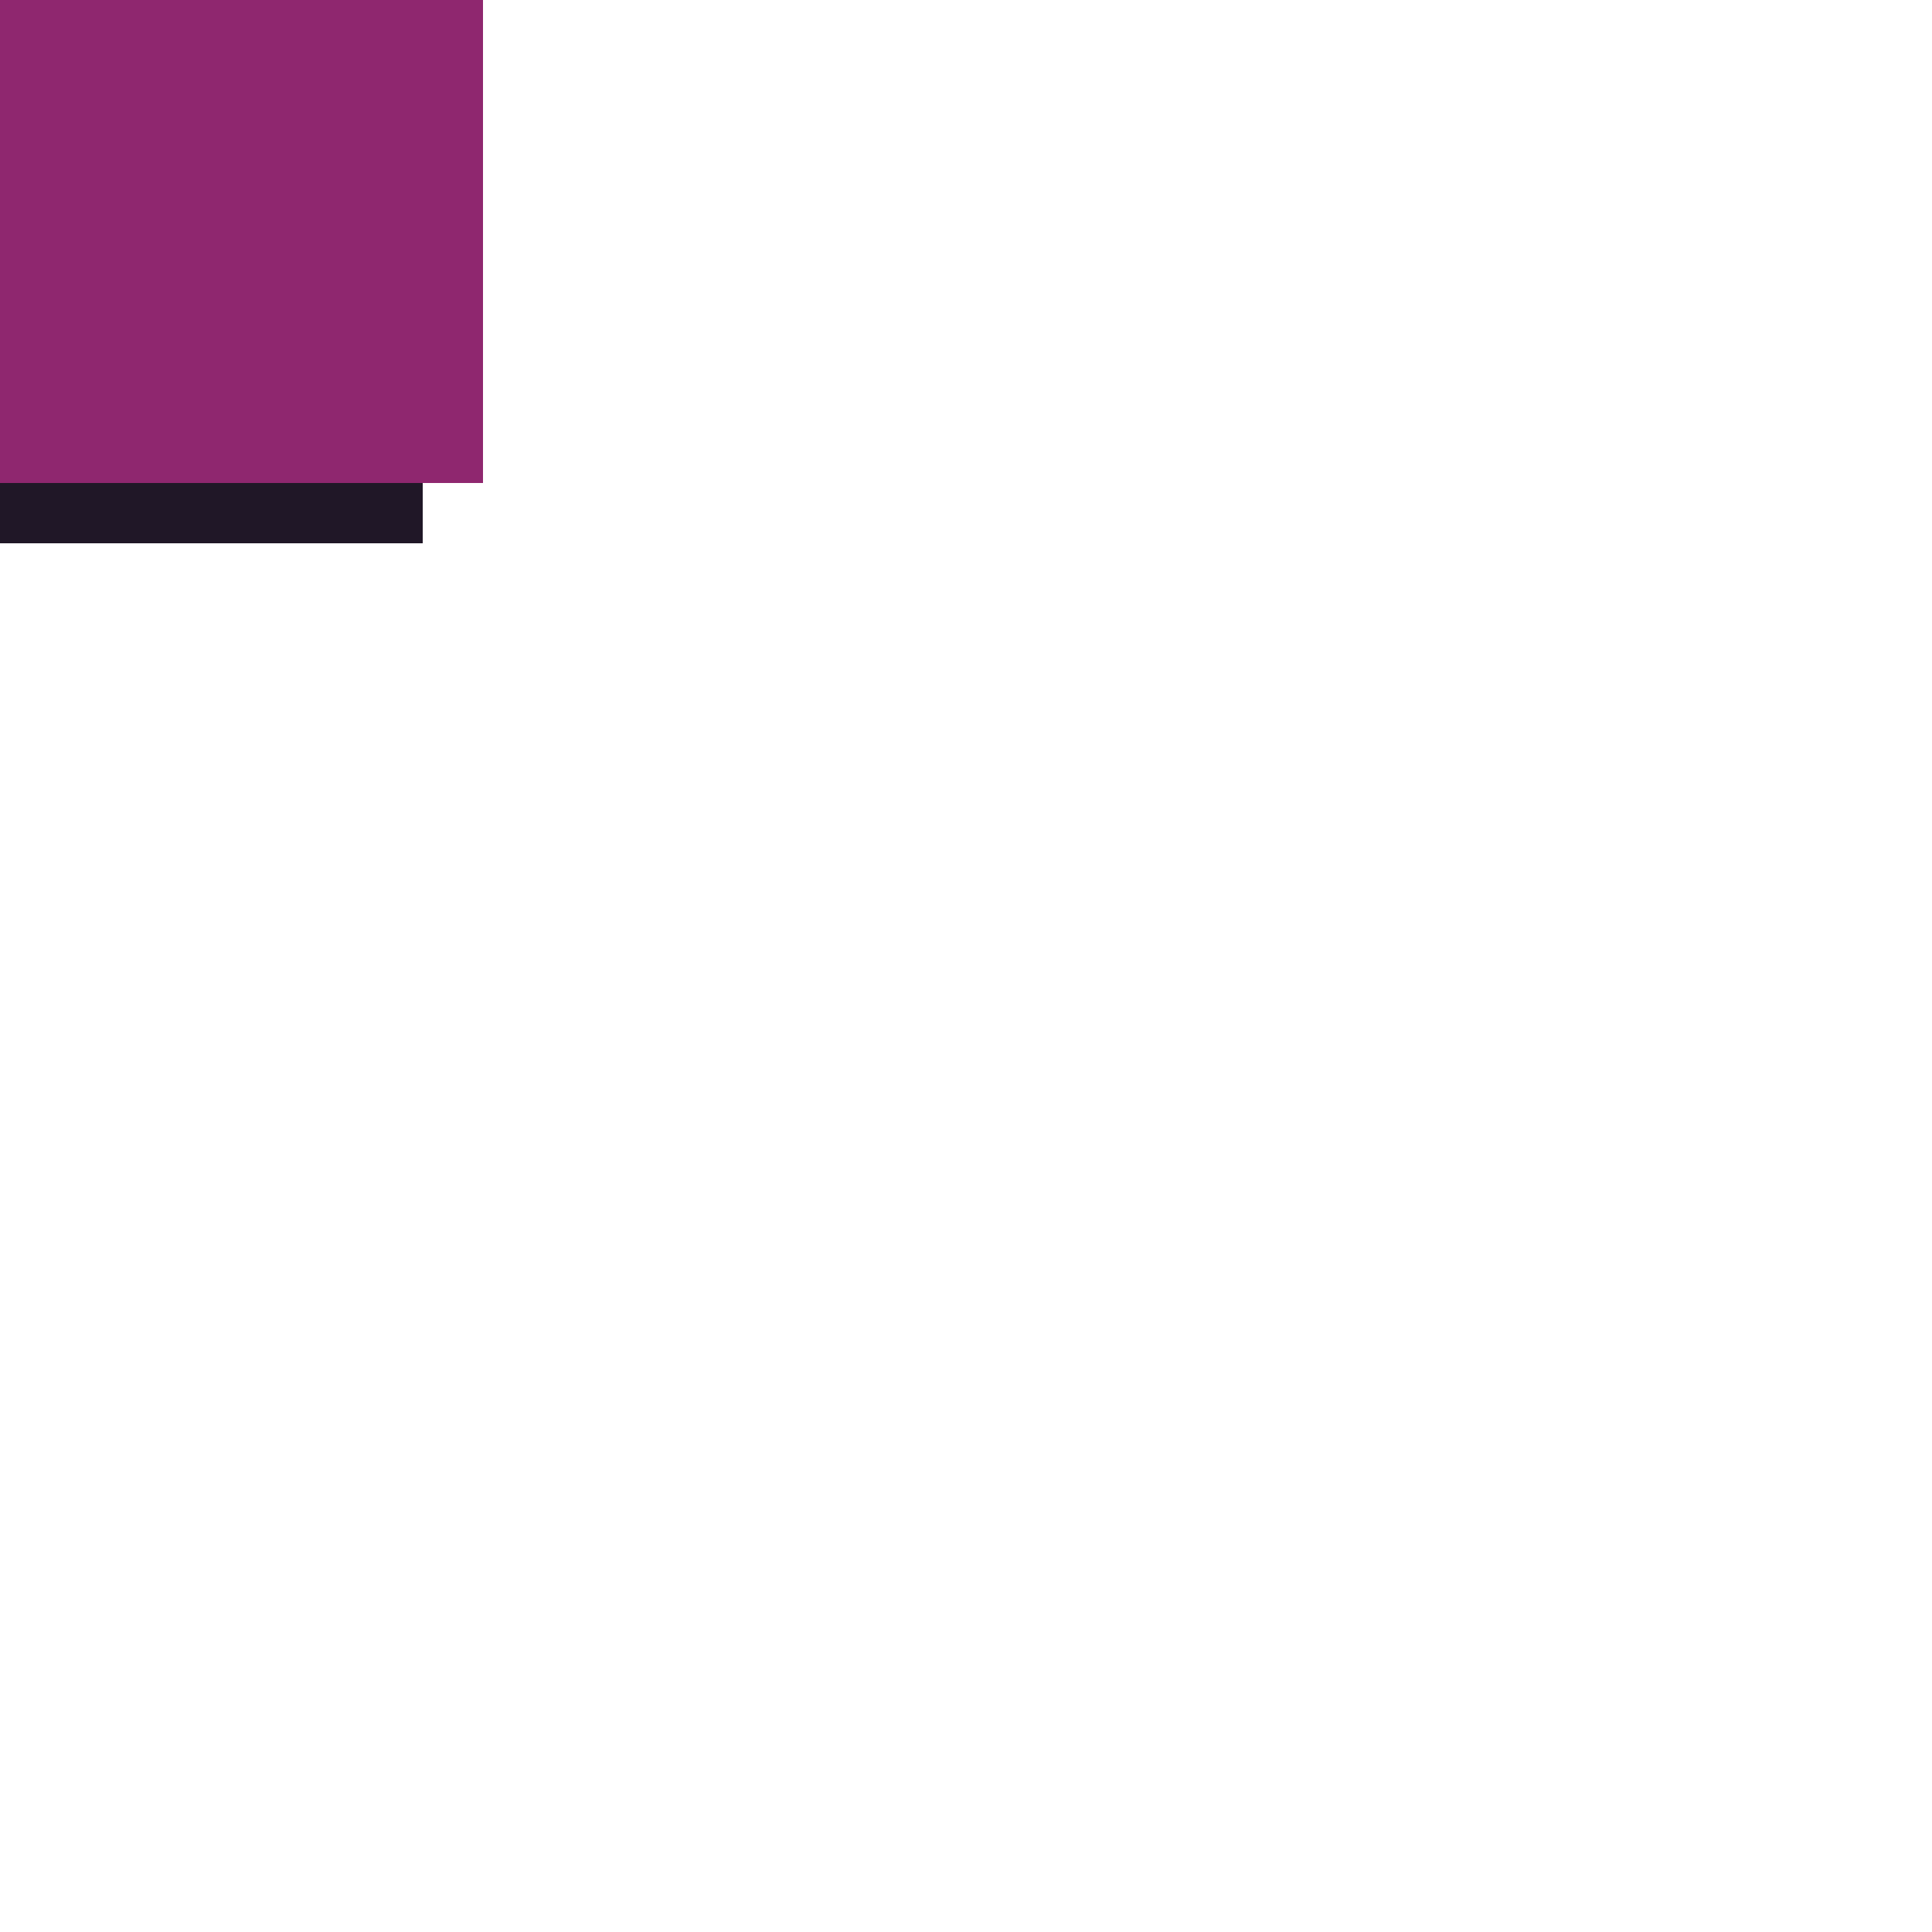
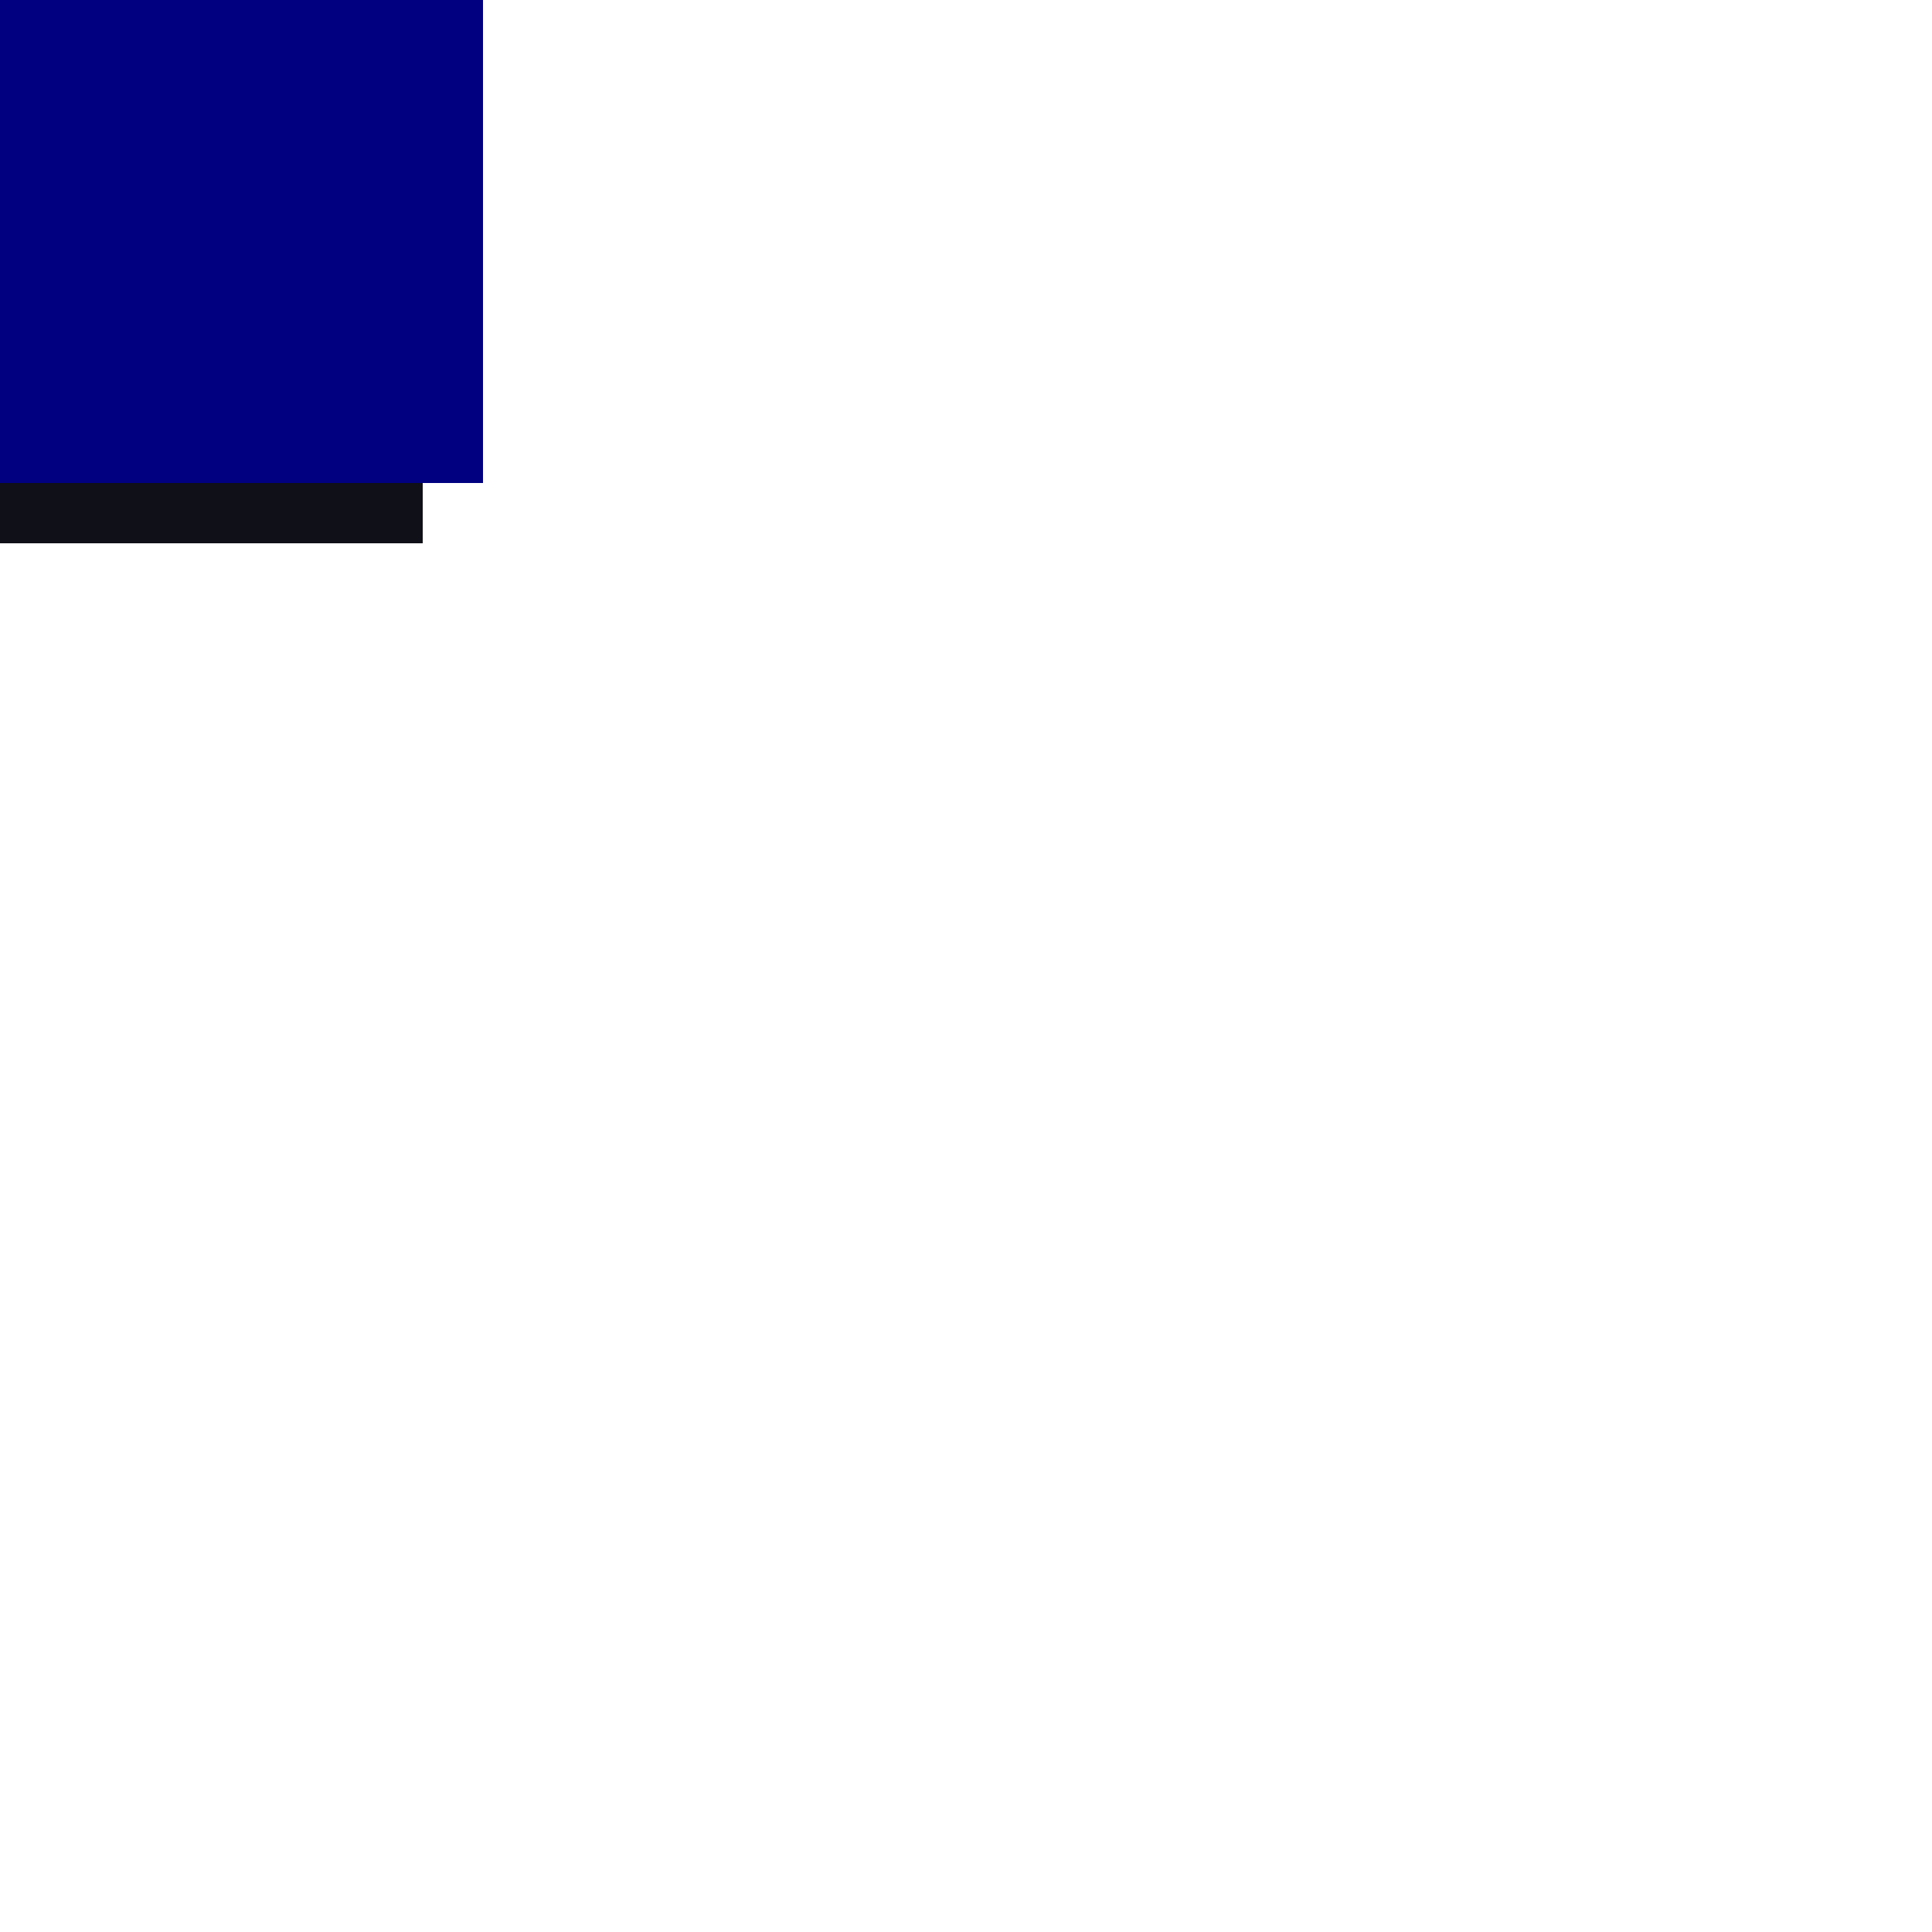
<svg xmlns="http://www.w3.org/2000/svg" xmlns:xlink="http://www.w3.org/1999/xlink" width="64" height="64" viewBox="0 0 64 64">
  <defs>
    <style type="text/css">
      .crisp { shape-rendering: crispEdges; }
-       .ink { fill: #201727; }
-       .face { fill: #d8cdd9; }
-       .base { fill: #fff3ff; }
-       .alt { fill: #e8dce9; }
-       .mid { fill: #8f7e94; }
-       .dark { fill: #56445e; }
-       .pink { fill: #d63bac; }
-       .magenta { fill: #8f276f; }
-       .violet { fill: #7241b8; }
-       .cyan { fill: #62dde4; }
+       .ink { fill: #101018; }
+       .face { fill: #c0c0ca; }
+       .base { fill: #f6f4fa; }
+       .alt { fill: #dadbe5; }
+       .mid { fill: #8a8a98; }
+       .dark { fill: #404050; }
+       .pink { fill: #ff2c9d; }
+       .magenta { fill: #000080; }
+       .violet { fill: #1239d0; }
+       .cyan { fill: #27dcec; }
    </style>
    <rect id="_fill-face" class="face crisp" width="16" height="16" />
    <rect id="_fill-base" class="base crisp" width="16" height="16" />
    <rect id="_fill-alt" class="alt crisp" width="16" height="16" />
    <rect id="_fill-pressed" class="mid crisp" width="16" height="16" />
    <rect id="_fill-selected" class="magenta crisp" width="16" height="16" />
    <rect id="_fill-hot" class="pink crisp" width="16" height="16" />
-     <rect id="_fill-dark" fill="#15101f" class="crisp" width="16" height="16" />
+     <rect id="_fill-dark" fill="#080812" class="crisp" width="16" height="16" />
    <rect id="_raised-top" class="base crisp" width="16" height="2" />
    <rect id="_raised-left" class="base crisp" width="2" height="16" />
    <rect id="_raised-bottom" class="dark crisp" width="16" height="2" />
    <rect id="_raised-right" class="dark crisp" width="2" height="16" />
    <rect id="_raised-tl" class="base crisp" width="2" height="2" />
    <g id="_raised-tr" class="crisp">
      <rect class="dark" width="2" height="2" />
      <rect class="base" width="2" height="1" />
    </g>
    <g id="_raised-bl" class="crisp">
      <rect class="dark" width="2" height="2" />
      <rect class="base" width="1" height="2" />
    </g>
    <rect id="_raised-br" class="dark crisp" width="2" height="2" />
    <rect id="_sunken-top" class="dark crisp" width="16" height="2" />
    <rect id="_sunken-left" class="dark crisp" width="2" height="16" />
    <rect id="_sunken-bottom" class="base crisp" width="16" height="2" />
    <rect id="_sunken-right" class="base crisp" width="2" height="16" />
    <rect id="_sunken-tl" class="dark crisp" width="2" height="2" />
    <g id="_sunken-tr" class="crisp">
      <rect class="base" width="2" height="2" />
      <rect class="dark" width="2" height="1" />
    </g>
    <g id="_sunken-bl" class="crisp">
      <rect class="base" width="2" height="2" />
      <rect class="dark" width="1" height="2" />
    </g>
    <rect id="_sunken-br" class="base crisp" width="2" height="2" />
    <rect id="_focus-top" class="cyan crisp" width="16" height="2" />
    <rect id="_focus-left" class="cyan crisp" width="2" height="16" />
    <rect id="_focus-bottom" class="magenta crisp" width="16" height="2" />
    <rect id="_focus-right" class="magenta crisp" width="2" height="16" />
    <rect id="_focus-tl" class="cyan crisp" width="2" height="2" />
    <g id="_focus-tr" class="crisp">
      <rect class="magenta" width="2" height="2" />
      <rect class="cyan" width="2" height="1" />
    </g>
    <g id="_focus-bl" class="crisp">
      <rect class="magenta" width="2" height="2" />
      <rect class="cyan" width="1" height="2" />
    </g>
    <rect id="_focus-br" class="magenta crisp" width="2" height="2" />
    <rect id="_pressed-top" class="dark crisp" width="16" height="2" />
    <rect id="_pressed-left" class="dark crisp" width="2" height="16" />
    <rect id="_pressed-bottom" class="base crisp" width="16" height="2" />
    <rect id="_pressed-right" class="base crisp" width="2" height="16" />
    <rect id="_pressed-tl" class="dark crisp" width="2" height="2" />
    <g id="_pressed-tr" class="crisp">
      <rect class="base" width="2" height="2" />
      <rect class="dark" width="2" height="1" />
    </g>
    <g id="_pressed-bl" class="crisp">
      <rect class="base" width="2" height="2" />
      <rect class="dark" width="1" height="2" />
    </g>
    <rect id="_pressed-br" class="base crisp" width="2" height="2" />
    <rect id="_select-top" class="cyan crisp" width="16" height="1" />
    <rect id="_select-left" class="cyan crisp" width="1" height="16" />
-     <rect id="_select-bottom" fill="#15101f" class="crisp" width="16" height="1" />
-     <rect id="_select-right" fill="#15101f" class="crisp" width="1" height="16" />
+     <rect id="_select-bottom" fill="#080812" class="crisp" width="16" height="1" />
+     <rect id="_select-right" fill="#080812" class="crisp" width="1" height="16" />
    <rect id="_select-tl" class="cyan crisp" width="1" height="1" />
    <rect id="_select-tr" class="cyan crisp" width="1" height="1" />
-     <rect id="_select-bl" fill="#15101f" class="crisp" width="1" height="1" />
-     <rect id="_select-br" fill="#15101f" class="crisp" width="1" height="1" />
+     <rect id="_select-bl" fill="#080812" class="crisp" width="1" height="1" />
+     <rect id="_select-br" fill="#080812" class="crisp" width="1" height="1" />
    <g id="_arrow-normal" class="crisp">
      <path class="ink" d="M1 2h2v2h2v2h2v2H5v2H3V8H1z" />
    </g>
    <g id="_arrow-focus" class="crisp">
      <path class="magenta" d="M1 2h2v2h2v2h2v2H5v2H3V8H1z" />
    </g>
    <g id="_arrow-light" class="crisp">
      <path class="base" d="M1 2h2v2h2v2h2v2H5v2H3V8H1z" />
    </g>
    <g id="_arrow-disabled" class="crisp">
      <path class="mid" d="M1 2h2v2h2v2h2v2H5v2H3V8H1z" />
    </g>
    <g id="_checkbox-off" class="crisp">
      <rect class="base" x="1" y="1" width="14" height="14" />
      <path class="ink" d="M0 0h16v2H2v12h12V2h2v14H0z" />
    </g>
    <g id="_checkbox-focus" class="crisp">
      <rect class="alt" x="2" y="2" width="12" height="12" />
      <path class="cyan" d="M0 0h16v2H2v12h12V2h2v14H0z" />
    </g>
    <g id="_checkbox-on" class="crisp">
      <rect class="magenta" x="1" y="1" width="14" height="14" />
      <path class="base" d="M3 7h2v2h2v2h2V9h2V7h2V5h-2v2H9v2H7V7H5V5H3z" />
      <path class="ink" d="M0 0h16v2H2v12h12V2h2v14H0z" />
    </g>
    <g id="_checkbox-mixed" class="crisp">
      <rect class="violet" x="1" y="1" width="14" height="14" />
      <rect class="base" x="4" y="7" width="8" height="2" />
      <path class="ink" d="M0 0h16v2H2v12h12V2h2v14H0z" />
    </g>
    <g id="_radio-off" class="crisp">
      <path class="ink" d="M6 0h4v2h2v2h2v2h2v4h-2v2h-2v2h-2v2H6v-2H4v-2H2v-2H0V6h2V4h2V2h2z" />
      <path class="base" d="M6 2h4v2h2v2h2v4h-2v2h-2v2H6v-2H4v-2H2V6h2V4h2z" />
    </g>
    <g id="_radio-focus" class="crisp">
      <path class="cyan" d="M6 0h4v2h2v2h2v2h2v4h-2v2h-2v2h-2v2H6v-2H4v-2H2v-2H0V6h2V4h2V2h2z" />
      <path class="alt" d="M6 2h4v2h2v2h2v4h-2v2h-2v2H6v-2H4v-2H2V6h2V4h2z" />
    </g>
    <g id="_radio-on" class="crisp">
      <use xlink:href="#_radio-off" />
      <path class="magenta" d="M6 5h4v2h2v4h-2v2H6v-2H4V7h2z" />
    </g>
    <g id="_slider-normal" class="crisp">
      <rect class="face" x="1" y="1" width="12" height="16" />
      <path class="ink" d="M0 0h14v2H2v14h10V2h2v16H0z" />
      <rect class="base" x="3" y="3" width="2" height="12" />
    </g>
    <g id="_slider-focus" class="crisp">
      <rect class="pink" x="1" y="1" width="12" height="16" />
      <path class="cyan" d="M0 0h14v2H2v14h10V2h2v16H0z" />
    </g>
    <g id="_slider-pressed" class="crisp">
      <rect class="magenta" x="1" y="1" width="12" height="16" />
      <path class="ink" d="M0 0h14v2H2v14h10V2h2v16H0z" />
    </g>
    <g id="_tree-plus" class="crisp">
      <rect class="base" x="1" y="1" width="9" height="9" />
      <path class="ink" d="M0 0h11v11H0zm1 1v9h9V1zM3 5h2V3h2v2h2v2H7v2H5V7H3z" />
    </g>
    <g id="_tree-minus" class="crisp">
      <rect class="base" x="1" y="1" width="9" height="9" />
      <path class="ink" d="M0 0h11v11H0zm1 1v9h9V1zM3 5h6v2H3z" />
    </g>
  </defs>
  <use id="button-normal" xlink:href="#_fill-face" />
  <use id="button-normal-top" xlink:href="#_raised-top" />
  <use id="button-normal-left" xlink:href="#_raised-left" />
  <use id="button-normal-bottom" xlink:href="#_raised-bottom" />
  <use id="button-normal-right" xlink:href="#_raised-right" />
  <use id="button-normal-topleft" xlink:href="#_raised-tl" />
  <use id="button-normal-topright" xlink:href="#_raised-tr" />
  <use id="button-normal-bottomleft" xlink:href="#_raised-bl" />
  <use id="button-normal-bottomright" xlink:href="#_raised-br" />
  <use id="button-focused" xlink:href="#_fill-alt" />
  <use id="button-focused-top" xlink:href="#_focus-top" />
  <use id="button-focused-left" xlink:href="#_focus-left" />
  <use id="button-focused-bottom" xlink:href="#_focus-bottom" />
  <use id="button-focused-right" xlink:href="#_focus-right" />
  <use id="button-focused-topleft" xlink:href="#_focus-tl" />
  <use id="button-focused-topright" xlink:href="#_focus-tr" />
  <use id="button-focused-bottomleft" xlink:href="#_focus-bl" />
  <use id="button-focused-bottomright" xlink:href="#_focus-br" />
  <use id="button-pressed" xlink:href="#_fill-pressed" />
  <use id="button-pressed-top" xlink:href="#_pressed-top" />
  <use id="button-pressed-left" xlink:href="#_pressed-left" />
  <use id="button-pressed-bottom" xlink:href="#_pressed-bottom" />
  <use id="button-pressed-right" xlink:href="#_pressed-right" />
  <use id="button-pressed-topleft" xlink:href="#_pressed-tl" />
  <use id="button-pressed-topright" xlink:href="#_pressed-tr" />
  <use id="button-pressed-bottomleft" xlink:href="#_pressed-bl" />
  <use id="button-pressed-bottomright" xlink:href="#_pressed-br" />
  <use id="button-toggled" xlink:href="#_fill-selected" />
  <use id="button-toggled-top" xlink:href="#_focus-top" />
  <use id="button-toggled-left" xlink:href="#_focus-left" />
  <use id="button-toggled-bottom" xlink:href="#_pressed-bottom" />
  <use id="button-toggled-right" xlink:href="#_pressed-right" />
  <use id="button-toggled-topleft" xlink:href="#_focus-tl" />
  <use id="button-toggled-topright" xlink:href="#_focus-tr" />
  <use id="button-toggled-bottomleft" xlink:href="#_focus-bl" />
  <use id="button-toggled-bottomright" xlink:href="#_pressed-br" />
-   <rect id="button-default-indicator" x="0.5" y="0.5" width="15" height="15" fill="none" stroke="#62dde4" stroke-width="1" class="crisp" />
+   <rect id="button-default-indicator" x="0.5" y="0.5" width="15" height="15" fill="none" stroke="#27dcec" stroke-width="1" class="crisp" />
  <use id="lineedit-normal" xlink:href="#_fill-base" />
  <use id="lineedit-normal-top" xlink:href="#_sunken-top" />
  <use id="lineedit-normal-left" xlink:href="#_sunken-left" />
  <use id="lineedit-normal-bottom" xlink:href="#_sunken-bottom" />
  <use id="lineedit-normal-right" xlink:href="#_sunken-right" />
  <use id="lineedit-normal-topleft" xlink:href="#_sunken-tl" />
  <use id="lineedit-normal-topright" xlink:href="#_sunken-tr" />
  <use id="lineedit-normal-bottomleft" xlink:href="#_sunken-bl" />
  <use id="lineedit-normal-bottomright" xlink:href="#_sunken-br" />
  <use id="lineedit-focused" xlink:href="#_fill-base" />
  <use id="lineedit-focused-top" xlink:href="#_focus-top" />
  <use id="lineedit-focused-left" xlink:href="#_focus-left" />
  <use id="lineedit-focused-bottom" xlink:href="#_focus-bottom" />
  <use id="lineedit-focused-right" xlink:href="#_focus-right" />
  <use id="lineedit-focused-topleft" xlink:href="#_focus-tl" />
  <use id="lineedit-focused-topright" xlink:href="#_focus-tr" />
  <use id="lineedit-focused-bottomleft" xlink:href="#_focus-bl" />
  <use id="lineedit-focused-bottomright" xlink:href="#_focus-br" />
  <use id="common-normal" xlink:href="#_fill-base" />
  <use id="common-normal-top" xlink:href="#_sunken-top" />
  <use id="common-normal-left" xlink:href="#_sunken-left" />
  <use id="common-normal-bottom" xlink:href="#_sunken-bottom" />
  <use id="common-normal-right" xlink:href="#_sunken-right" />
  <use id="common-normal-topleft" xlink:href="#_sunken-tl" />
  <use id="common-normal-topright" xlink:href="#_sunken-tr" />
  <use id="common-normal-bottomleft" xlink:href="#_sunken-bl" />
  <use id="common-normal-bottomright" xlink:href="#_sunken-br" />
  <use id="common-focused" xlink:href="#_fill-base" />
  <use id="common-focused-top" xlink:href="#_focus-top" />
  <use id="common-focused-left" xlink:href="#_focus-left" />
  <use id="common-focused-bottom" xlink:href="#_focus-bottom" />
  <use id="common-focused-right" xlink:href="#_focus-right" />
  <use id="common-focused-topleft" xlink:href="#_focus-tl" />
  <use id="common-focused-topright" xlink:href="#_focus-tr" />
  <use id="common-focused-bottomleft" xlink:href="#_focus-bl" />
  <use id="common-focused-bottomright" xlink:href="#_focus-br" />
  <use id="menu-normal" xlink:href="#_fill-base" />
  <use id="menu-normal-top" xlink:href="#_focus-top" />
  <use id="menu-normal-left" xlink:href="#_sunken-left" />
  <use id="menu-normal-bottom" xlink:href="#_focus-bottom" />
  <use id="menu-normal-right" xlink:href="#_sunken-right" />
  <use id="menu-normal-topleft" xlink:href="#_focus-tl" />
  <use id="menu-normal-topright" xlink:href="#_focus-tr" />
  <use id="menu-normal-bottomleft" xlink:href="#_focus-bl" />
  <use id="menu-normal-bottomright" xlink:href="#_focus-br" />
  <use id="tooltip-normal" xlink:href="#_fill-dark" />
  <use id="tooltip-normal-top" xlink:href="#_focus-top" />
  <use id="tooltip-normal-left" xlink:href="#_focus-left" />
  <use id="tooltip-normal-bottom" xlink:href="#_focus-bottom" />
  <use id="tooltip-normal-right" xlink:href="#_focus-right" />
  <use id="tooltip-normal-topleft" xlink:href="#_focus-tl" />
  <use id="tooltip-normal-topright" xlink:href="#_focus-tr" />
  <use id="tooltip-normal-bottomleft" xlink:href="#_focus-bl" />
  <use id="tooltip-normal-bottomright" xlink:href="#_focus-br" />
  <use id="tab-normal" xlink:href="#_fill-face" />
  <use id="tab-normal-top" xlink:href="#_raised-top" />
  <use id="tab-normal-left" xlink:href="#_raised-left" />
  <use id="tab-normal-bottom" xlink:href="#_raised-bottom" />
  <use id="tab-normal-right" xlink:href="#_raised-right" />
  <use id="tab-normal-topleft" xlink:href="#_raised-tl" />
  <use id="tab-normal-topright" xlink:href="#_raised-tr" />
  <use id="tab-normal-bottomleft" xlink:href="#_raised-bl" />
  <use id="tab-normal-bottomright" xlink:href="#_raised-br" />
  <use id="tab-focused" xlink:href="#_fill-alt" />
  <use id="tab-focused-top" xlink:href="#_focus-top" />
  <use id="tab-focused-left" xlink:href="#_focus-left" />
  <use id="tab-focused-bottom" xlink:href="#_focus-bottom" />
  <use id="tab-focused-right" xlink:href="#_focus-right" />
  <use id="tab-focused-topleft" xlink:href="#_focus-tl" />
  <use id="tab-focused-topright" xlink:href="#_focus-tr" />
  <use id="tab-focused-bottomleft" xlink:href="#_focus-bl" />
  <use id="tab-focused-bottomright" xlink:href="#_focus-br" />
  <use id="tab-toggled" xlink:href="#_fill-base" />
  <use id="tab-toggled-top" xlink:href="#_focus-top" />
  <use id="tab-toggled-left" xlink:href="#_focus-left" />
  <use id="tab-toggled-bottom" xlink:href="#_fill-base" />
  <use id="tab-toggled-right" xlink:href="#_focus-right" />
  <use id="tab-toggled-topleft" xlink:href="#_focus-tl" />
  <use id="tab-toggled-topright" xlink:href="#_focus-tr" />
  <use id="tab-toggled-bottomleft" xlink:href="#_fill-base" />
  <use id="tab-toggled-bottomright" xlink:href="#_fill-base" />
  <use id="tabframe-normal" xlink:href="#_fill-base" />
  <use id="tabframe-normal-top" xlink:href="#_sunken-top" />
  <use id="tabframe-normal-left" xlink:href="#_sunken-left" />
  <use id="tabframe-normal-bottom" xlink:href="#_sunken-bottom" />
  <use id="tabframe-normal-right" xlink:href="#_sunken-right" />
  <use id="tabframe-normal-topleft" xlink:href="#_sunken-tl" />
  <use id="tabframe-normal-topright" xlink:href="#_sunken-tr" />
  <use id="tabframe-normal-bottomleft" xlink:href="#_sunken-bl" />
  <use id="tabframe-normal-bottomright" xlink:href="#_sunken-br" />
  <use id="itemview-focused" xlink:href="#_fill-alt" />
  <use id="itemview-focused-top" xlink:href="#_select-top" />
  <use id="itemview-focused-left" xlink:href="#_select-left" />
  <use id="itemview-focused-bottom" xlink:href="#_select-bottom" />
  <use id="itemview-focused-right" xlink:href="#_select-right" />
  <use id="itemview-focused-topleft" xlink:href="#_select-tl" />
  <use id="itemview-focused-topright" xlink:href="#_select-tr" />
  <use id="itemview-focused-bottomleft" xlink:href="#_select-bl" />
  <use id="itemview-focused-bottomright" xlink:href="#_select-br" />
  <use id="itemview-pressed" xlink:href="#_fill-selected" />
  <use id="itemview-pressed-top" xlink:href="#_select-top" />
  <use id="itemview-pressed-left" xlink:href="#_select-left" />
  <use id="itemview-pressed-bottom" xlink:href="#_select-bottom" />
  <use id="itemview-pressed-right" xlink:href="#_select-right" />
  <use id="itemview-pressed-topleft" xlink:href="#_select-tl" />
  <use id="itemview-pressed-topright" xlink:href="#_select-tr" />
  <use id="itemview-pressed-bottomleft" xlink:href="#_select-bl" />
  <use id="itemview-pressed-bottomright" xlink:href="#_select-br" />
  <use id="itemview-toggled" xlink:href="#_fill-selected" />
  <use id="itemview-toggled-top" xlink:href="#_select-top" />
  <use id="itemview-toggled-left" xlink:href="#_select-left" />
  <use id="itemview-toggled-bottom" xlink:href="#_select-bottom" />
  <use id="itemview-toggled-right" xlink:href="#_select-right" />
  <use id="itemview-toggled-topleft" xlink:href="#_select-tl" />
  <use id="itemview-toggled-topright" xlink:href="#_select-tr" />
  <use id="itemview-toggled-bottomleft" xlink:href="#_select-bl" />
  <use id="itemview-toggled-bottomright" xlink:href="#_select-br" />
  <use id="menuitem-pressed" xlink:href="#_fill-selected" />
  <use id="menuitem-pressed-top" xlink:href="#_select-top" />
  <use id="menuitem-pressed-left" xlink:href="#_select-left" />
  <use id="menuitem-pressed-bottom" xlink:href="#_select-bottom" />
  <use id="menuitem-pressed-right" xlink:href="#_select-right" />
  <use id="menuitem-pressed-topleft" xlink:href="#_select-tl" />
  <use id="menuitem-pressed-topright" xlink:href="#_select-tr" />
  <use id="menuitem-pressed-bottomleft" xlink:href="#_select-bl" />
  <use id="menuitem-pressed-bottomright" xlink:href="#_select-br" />
  <use id="menuitem-toggled" xlink:href="#_fill-hot" />
  <use id="menuitem-toggled-top" xlink:href="#_select-top" />
  <use id="menuitem-toggled-left" xlink:href="#_select-left" />
  <use id="menuitem-toggled-bottom" xlink:href="#_select-bottom" />
  <use id="menuitem-toggled-right" xlink:href="#_select-right" />
  <use id="menuitem-toggled-topleft" xlink:href="#_select-tl" />
  <use id="menuitem-toggled-topright" xlink:href="#_select-tr" />
  <use id="menuitem-toggled-bottomleft" xlink:href="#_select-bl" />
  <use id="menuitem-toggled-bottomright" xlink:href="#_select-br" />
  <use id="menubaritem-pressed" xlink:href="#_fill-selected" />
  <use id="menubaritem-pressed-top" xlink:href="#_select-top" />
  <use id="menubaritem-pressed-left" xlink:href="#_select-left" />
  <use id="menubaritem-pressed-bottom" xlink:href="#_select-bottom" />
  <use id="menubaritem-pressed-right" xlink:href="#_select-right" />
  <use id="menubaritem-pressed-topleft" xlink:href="#_select-tl" />
  <use id="menubaritem-pressed-topright" xlink:href="#_select-tr" />
  <use id="menubaritem-pressed-bottomleft" xlink:href="#_select-bl" />
  <use id="menubaritem-pressed-bottomright" xlink:href="#_select-br" />
  <use id="menubaritem-toggled" xlink:href="#_fill-hot" />
  <use id="menubaritem-toggled-top" xlink:href="#_select-top" />
  <use id="menubaritem-toggled-left" xlink:href="#_select-left" />
  <use id="menubaritem-toggled-bottom" xlink:href="#_select-bottom" />
  <use id="menubaritem-toggled-right" xlink:href="#_select-right" />
  <use id="menubaritem-toggled-topleft" xlink:href="#_select-tl" />
  <use id="menubaritem-toggled-topright" xlink:href="#_select-tr" />
  <use id="menubaritem-toggled-bottomleft" xlink:href="#_select-bl" />
  <use id="menubaritem-toggled-bottomright" xlink:href="#_select-br" />
  <use id="scrollbarslider-normal" xlink:href="#_fill-face" />
  <use id="scrollbarslider-normal-top" xlink:href="#_raised-top" />
  <use id="scrollbarslider-normal-left" xlink:href="#_raised-left" />
  <use id="scrollbarslider-normal-bottom" xlink:href="#_raised-bottom" />
  <use id="scrollbarslider-normal-right" xlink:href="#_raised-right" />
  <use id="scrollbarslider-normal-topleft" xlink:href="#_raised-tl" />
  <use id="scrollbarslider-normal-topright" xlink:href="#_raised-tr" />
  <use id="scrollbarslider-normal-bottomleft" xlink:href="#_raised-bl" />
  <use id="scrollbarslider-normal-bottomright" xlink:href="#_raised-br" />
  <use id="scrollbarslider-focused" xlink:href="#_fill-hot" />
  <use id="scrollbarslider-focused-top" xlink:href="#_focus-top" />
  <use id="scrollbarslider-focused-left" xlink:href="#_focus-left" />
  <use id="scrollbarslider-focused-bottom" xlink:href="#_focus-bottom" />
  <use id="scrollbarslider-focused-right" xlink:href="#_focus-right" />
  <use id="scrollbarslider-focused-topleft" xlink:href="#_focus-tl" />
  <use id="scrollbarslider-focused-topright" xlink:href="#_focus-tr" />
  <use id="scrollbarslider-focused-bottomleft" xlink:href="#_focus-bl" />
  <use id="scrollbarslider-focused-bottomright" xlink:href="#_focus-br" />
  <use id="scrollbarslider-pressed" xlink:href="#_fill-selected" />
  <use id="scrollbarslider-pressed-top" xlink:href="#_pressed-top" />
  <use id="scrollbarslider-pressed-left" xlink:href="#_pressed-left" />
  <use id="scrollbarslider-pressed-bottom" xlink:href="#_pressed-bottom" />
  <use id="scrollbarslider-pressed-right" xlink:href="#_pressed-right" />
  <use id="scrollbarslider-pressed-topleft" xlink:href="#_pressed-tl" />
  <use id="scrollbarslider-pressed-topright" xlink:href="#_pressed-tr" />
  <use id="scrollbarslider-pressed-bottomleft" xlink:href="#_pressed-bl" />
  <use id="scrollbarslider-pressed-bottomright" xlink:href="#_pressed-br" />
  <use id="slider-normal" xlink:href="#_fill-face" />
  <use id="slider-normal-top" xlink:href="#_sunken-top" />
  <use id="slider-normal-left" xlink:href="#_sunken-left" />
  <use id="slider-normal-bottom" xlink:href="#_sunken-bottom" />
  <use id="slider-normal-right" xlink:href="#_sunken-right" />
  <use id="slider-normal-topleft" xlink:href="#_sunken-tl" />
  <use id="slider-normal-topright" xlink:href="#_sunken-tr" />
  <use id="slider-normal-bottomleft" xlink:href="#_sunken-bl" />
  <use id="slider-normal-bottomright" xlink:href="#_sunken-br" />
  <use id="slider-toggled" xlink:href="#_fill-selected" />
  <use id="slider-toggled-top" xlink:href="#_select-top" />
  <use id="slider-toggled-left" xlink:href="#_select-left" />
  <use id="slider-toggled-bottom" xlink:href="#_select-bottom" />
  <use id="slider-toggled-right" xlink:href="#_select-right" />
  <use id="slider-toggled-topleft" xlink:href="#_select-tl" />
  <use id="slider-toggled-topright" xlink:href="#_select-tr" />
  <use id="slider-toggled-bottomleft" xlink:href="#_select-bl" />
  <use id="slider-toggled-bottomright" xlink:href="#_select-br" />
  <use id="slidercursor-normal" xlink:href="#_slider-normal" />
  <use id="slidercursor-focused" xlink:href="#_slider-focus" />
  <use id="slidercursor-pressed" xlink:href="#_slider-pressed" />
  <use id="slidercursor-disabled" xlink:href="#_slider-normal" opacity="0.55" />
  <use id="progress-normal" xlink:href="#_fill-base" />
  <use id="progress-normal-top" xlink:href="#_sunken-top" />
  <use id="progress-normal-left" xlink:href="#_sunken-left" />
  <use id="progress-normal-bottom" xlink:href="#_sunken-bottom" />
  <use id="progress-normal-right" xlink:href="#_sunken-right" />
  <use id="progress-normal-topleft" xlink:href="#_sunken-tl" />
  <use id="progress-normal-topright" xlink:href="#_sunken-tr" />
  <use id="progress-normal-bottomleft" xlink:href="#_sunken-bl" />
  <use id="progress-normal-bottomright" xlink:href="#_sunken-br" />
  <g id="progress-pattern-normal" class="crisp">
    <rect class="magenta" width="16" height="16" />
    <path class="cyan" d="M0 0h3L0 3zm5 0h3L0 8V5zm5 0h3L0 13v-3zm5 0h1v4L4 16H1zm1 9v5l-2 2H9z" />
  </g>
  <use id="progress-pattern-normal-top" xlink:href="#_select-top" />
  <use id="progress-pattern-normal-left" xlink:href="#_select-left" />
  <use id="progress-pattern-normal-bottom" xlink:href="#_select-bottom" />
  <use id="progress-pattern-normal-right" xlink:href="#_select-right" />
  <use id="progress-pattern-normal-topleft" xlink:href="#_select-tl" />
  <use id="progress-pattern-normal-topright" xlink:href="#_select-tr" />
  <use id="progress-pattern-normal-bottomleft" xlink:href="#_select-bl" />
  <use id="progress-pattern-normal-bottomright" xlink:href="#_select-br" />
  <use id="progress-pattern-disabled" xlink:href="#_fill-pressed" />
  <use id="progress-pattern-disabled-top" xlink:href="#_select-top" />
  <use id="progress-pattern-disabled-left" xlink:href="#_select-left" />
  <use id="progress-pattern-disabled-bottom" xlink:href="#_select-bottom" />
  <use id="progress-pattern-disabled-right" xlink:href="#_select-right" />
  <use id="progress-pattern-disabled-topleft" xlink:href="#_select-tl" />
  <use id="progress-pattern-disabled-topright" xlink:href="#_select-tr" />
  <use id="progress-pattern-disabled-bottomleft" xlink:href="#_select-bl" />
  <use id="progress-pattern-disabled-bottomright" xlink:href="#_select-br" />
  <use id="checkbox-normal" xlink:href="#_checkbox-off" />
  <use id="checkbox-focused" xlink:href="#_checkbox-focus" />
  <use id="checkbox-checked-normal" xlink:href="#_checkbox-on" />
  <use id="checkbox-checked-focused" xlink:href="#_checkbox-on" />
  <use id="checkbox-tristate-normal" xlink:href="#_checkbox-mixed" />
  <use id="checkbox-tristate-focused" xlink:href="#_checkbox-mixed" />
  <use id="radio-normal" xlink:href="#_radio-off" />
  <use id="radio-focused" xlink:href="#_radio-focus" />
  <use id="radio-checked-normal" xlink:href="#_radio-on" />
  <use id="radio-checked-focused" xlink:href="#_radio-on" />
  <use id="arrow-right-normal" xlink:href="#_arrow-normal" />
  <use id="arrow-right-focused" xlink:href="#_arrow-focus" />
  <use id="arrow-right-pressed" xlink:href="#_arrow-light" />
  <use id="arrow-right-toggled" xlink:href="#_arrow-light" />
  <use id="arrow-right-disabled" xlink:href="#_arrow-disabled" />
  <use id="arrow-down-normal" xlink:href="#_arrow-normal" transform="rotate(90 5 5)" />
  <use id="arrow-down-focused" xlink:href="#_arrow-focus" transform="rotate(90 5 5)" />
  <use id="arrow-down-pressed" xlink:href="#_arrow-light" transform="rotate(90 5 5)" />
  <use id="arrow-down-toggled" xlink:href="#_arrow-light" transform="rotate(90 5 5)" />
  <use id="arrow-down-disabled" xlink:href="#_arrow-disabled" transform="rotate(90 5 5)" />
  <use id="arrow-left-normal" xlink:href="#_arrow-normal" transform="rotate(180 5 5)" />
  <use id="arrow-left-focused" xlink:href="#_arrow-focus" transform="rotate(180 5 5)" />
  <use id="arrow-left-pressed" xlink:href="#_arrow-light" transform="rotate(180 5 5)" />
  <use id="arrow-left-toggled" xlink:href="#_arrow-light" transform="rotate(180 5 5)" />
  <use id="arrow-left-disabled" xlink:href="#_arrow-disabled" transform="rotate(180 5 5)" />
  <use id="arrow-up-normal" xlink:href="#_arrow-normal" transform="rotate(270 5 5)" />
  <use id="arrow-up-focused" xlink:href="#_arrow-focus" transform="rotate(270 5 5)" />
  <use id="arrow-up-pressed" xlink:href="#_arrow-light" transform="rotate(270 5 5)" />
  <use id="arrow-up-toggled" xlink:href="#_arrow-light" transform="rotate(270 5 5)" />
  <use id="arrow-up-disabled" xlink:href="#_arrow-disabled" transform="rotate(270 5 5)" />
  <use id="tree-plus-normal" xlink:href="#_tree-plus" />
  <use id="tree-plus-focused" xlink:href="#_tree-plus" />
  <use id="tree-plus-disabled" xlink:href="#_tree-plus" opacity="0.55" />
  <use id="tree-minus-normal" xlink:href="#_tree-minus" />
  <use id="tree-minus-focused" xlink:href="#_tree-minus" />
  <use id="tree-minus-disabled" xlink:href="#_tree-minus" opacity="0.55" />
  <use id="menu-checkbox-normal" xlink:href="#_checkbox-off" />
  <use id="menu-checkbox-focused" xlink:href="#_checkbox-focus" />
  <use id="menu-checkbox-checked-focused" xlink:href="#_checkbox-on" />
  <use id="menu-checkbox-tristate-focused" xlink:href="#_checkbox-mixed" />
  <use id="menu-radio-normal" xlink:href="#_radio-off" />
  <use id="menu-radio-focused" xlink:href="#_radio-focus" />
  <use id="menu-radio-checked-focused" xlink:href="#_radio-on" />
  <g id="splitter-grip-normal" class="crisp">
    <rect class="mid" x="2" y="2" width="2" height="2" />
    <rect class="mid" x="7" y="7" width="2" height="2" />
    <rect class="mid" x="12" y="12" width="2" height="2" />
  </g>
  <g id="splitter-grip-focused" class="crisp">
    <rect class="cyan" x="2" y="2" width="2" height="2" />
    <rect class="pink" x="7" y="7" width="2" height="2" />
    <rect class="magenta" x="12" y="12" width="2" height="2" />
  </g>
  <use id="splitter-grip-pressed" xlink:href="#splitter-grip-focused" />
  <rect id="splitter-normal" class="mid crisp" width="1" height="16" />
  <g id="sizegrip-normal" class="crisp">
    <path class="dark" d="M12 2h2v2h-2zM8 6h2v2H8zm4 0h2v2h-2zM4 10h2v2H4zm4 0h2v2H8zm4 0h2v2h-2z" />
  </g>
  <rect id="header-separator" class="dark crisp" width="1" height="16" />
  <rect id="toolbar-handle" class="mid crisp" width="2" height="14" />
  <rect id="window-normal" class="face crisp" width="16" height="16" />
  <rect id="titlebar-normal" class="dark crisp" width="16" height="16" />
  <rect id="titlebar-focused" class="magenta crisp" width="16" height="16" />
</svg>
